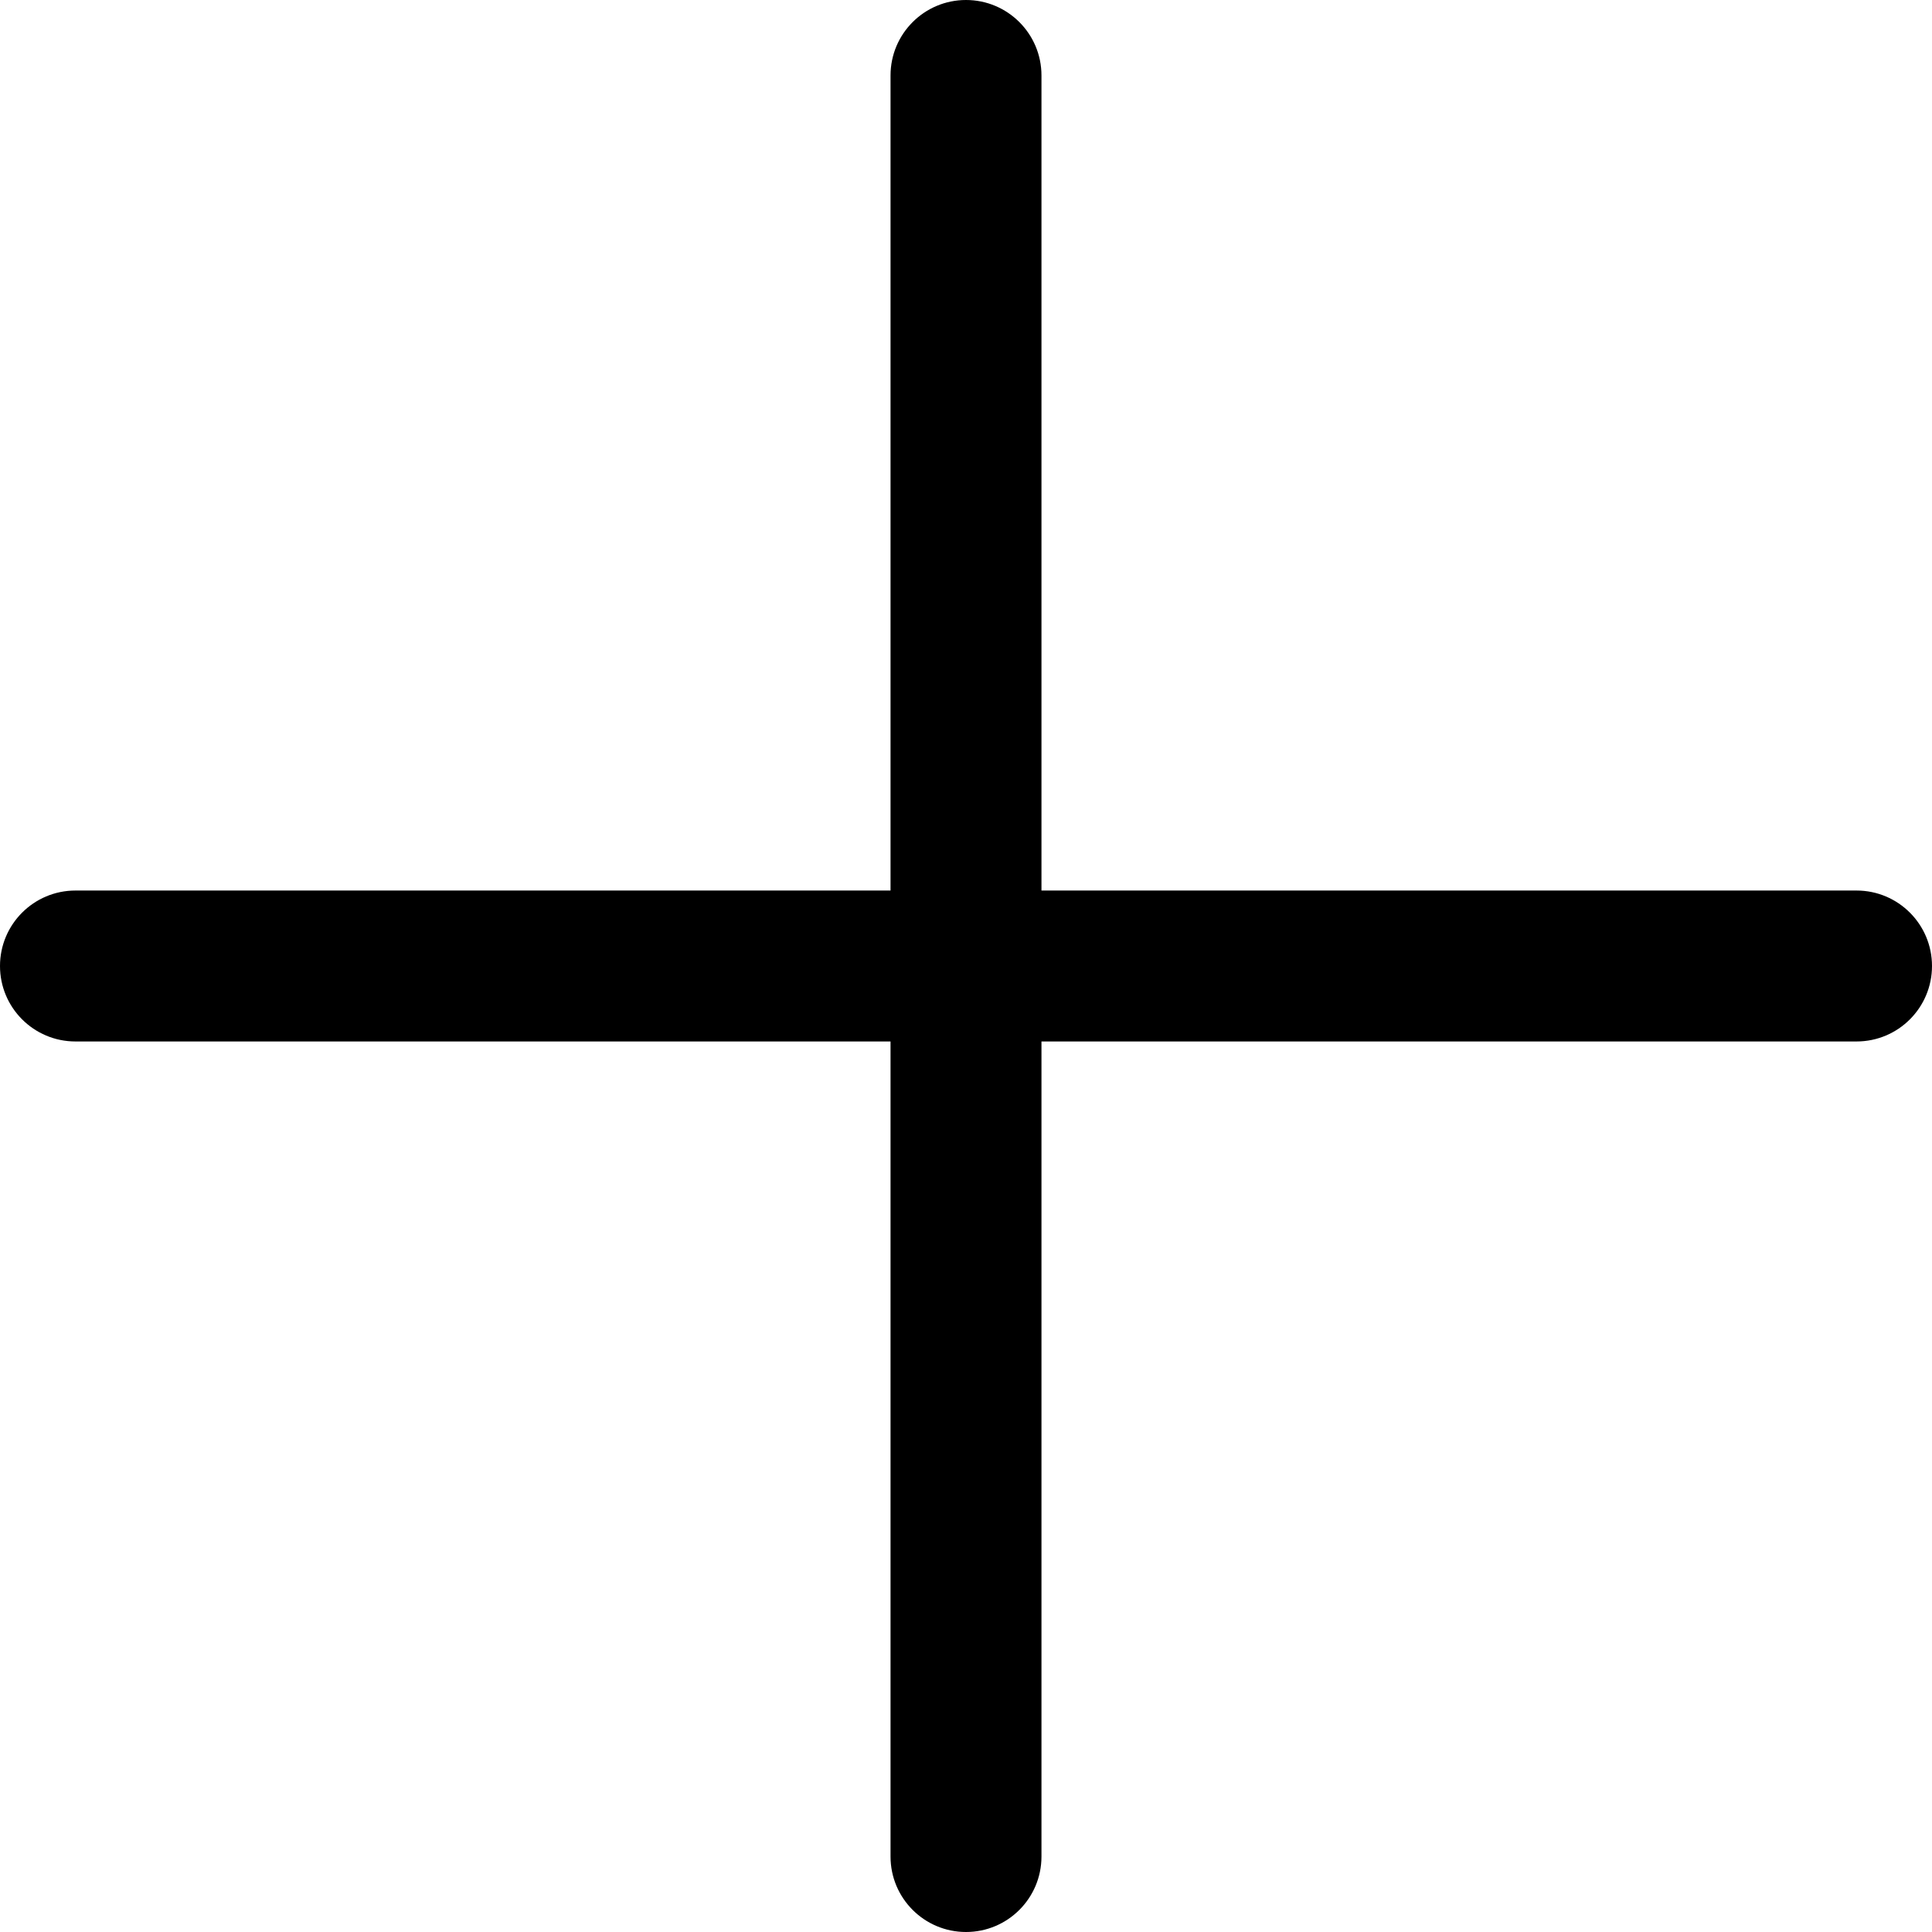
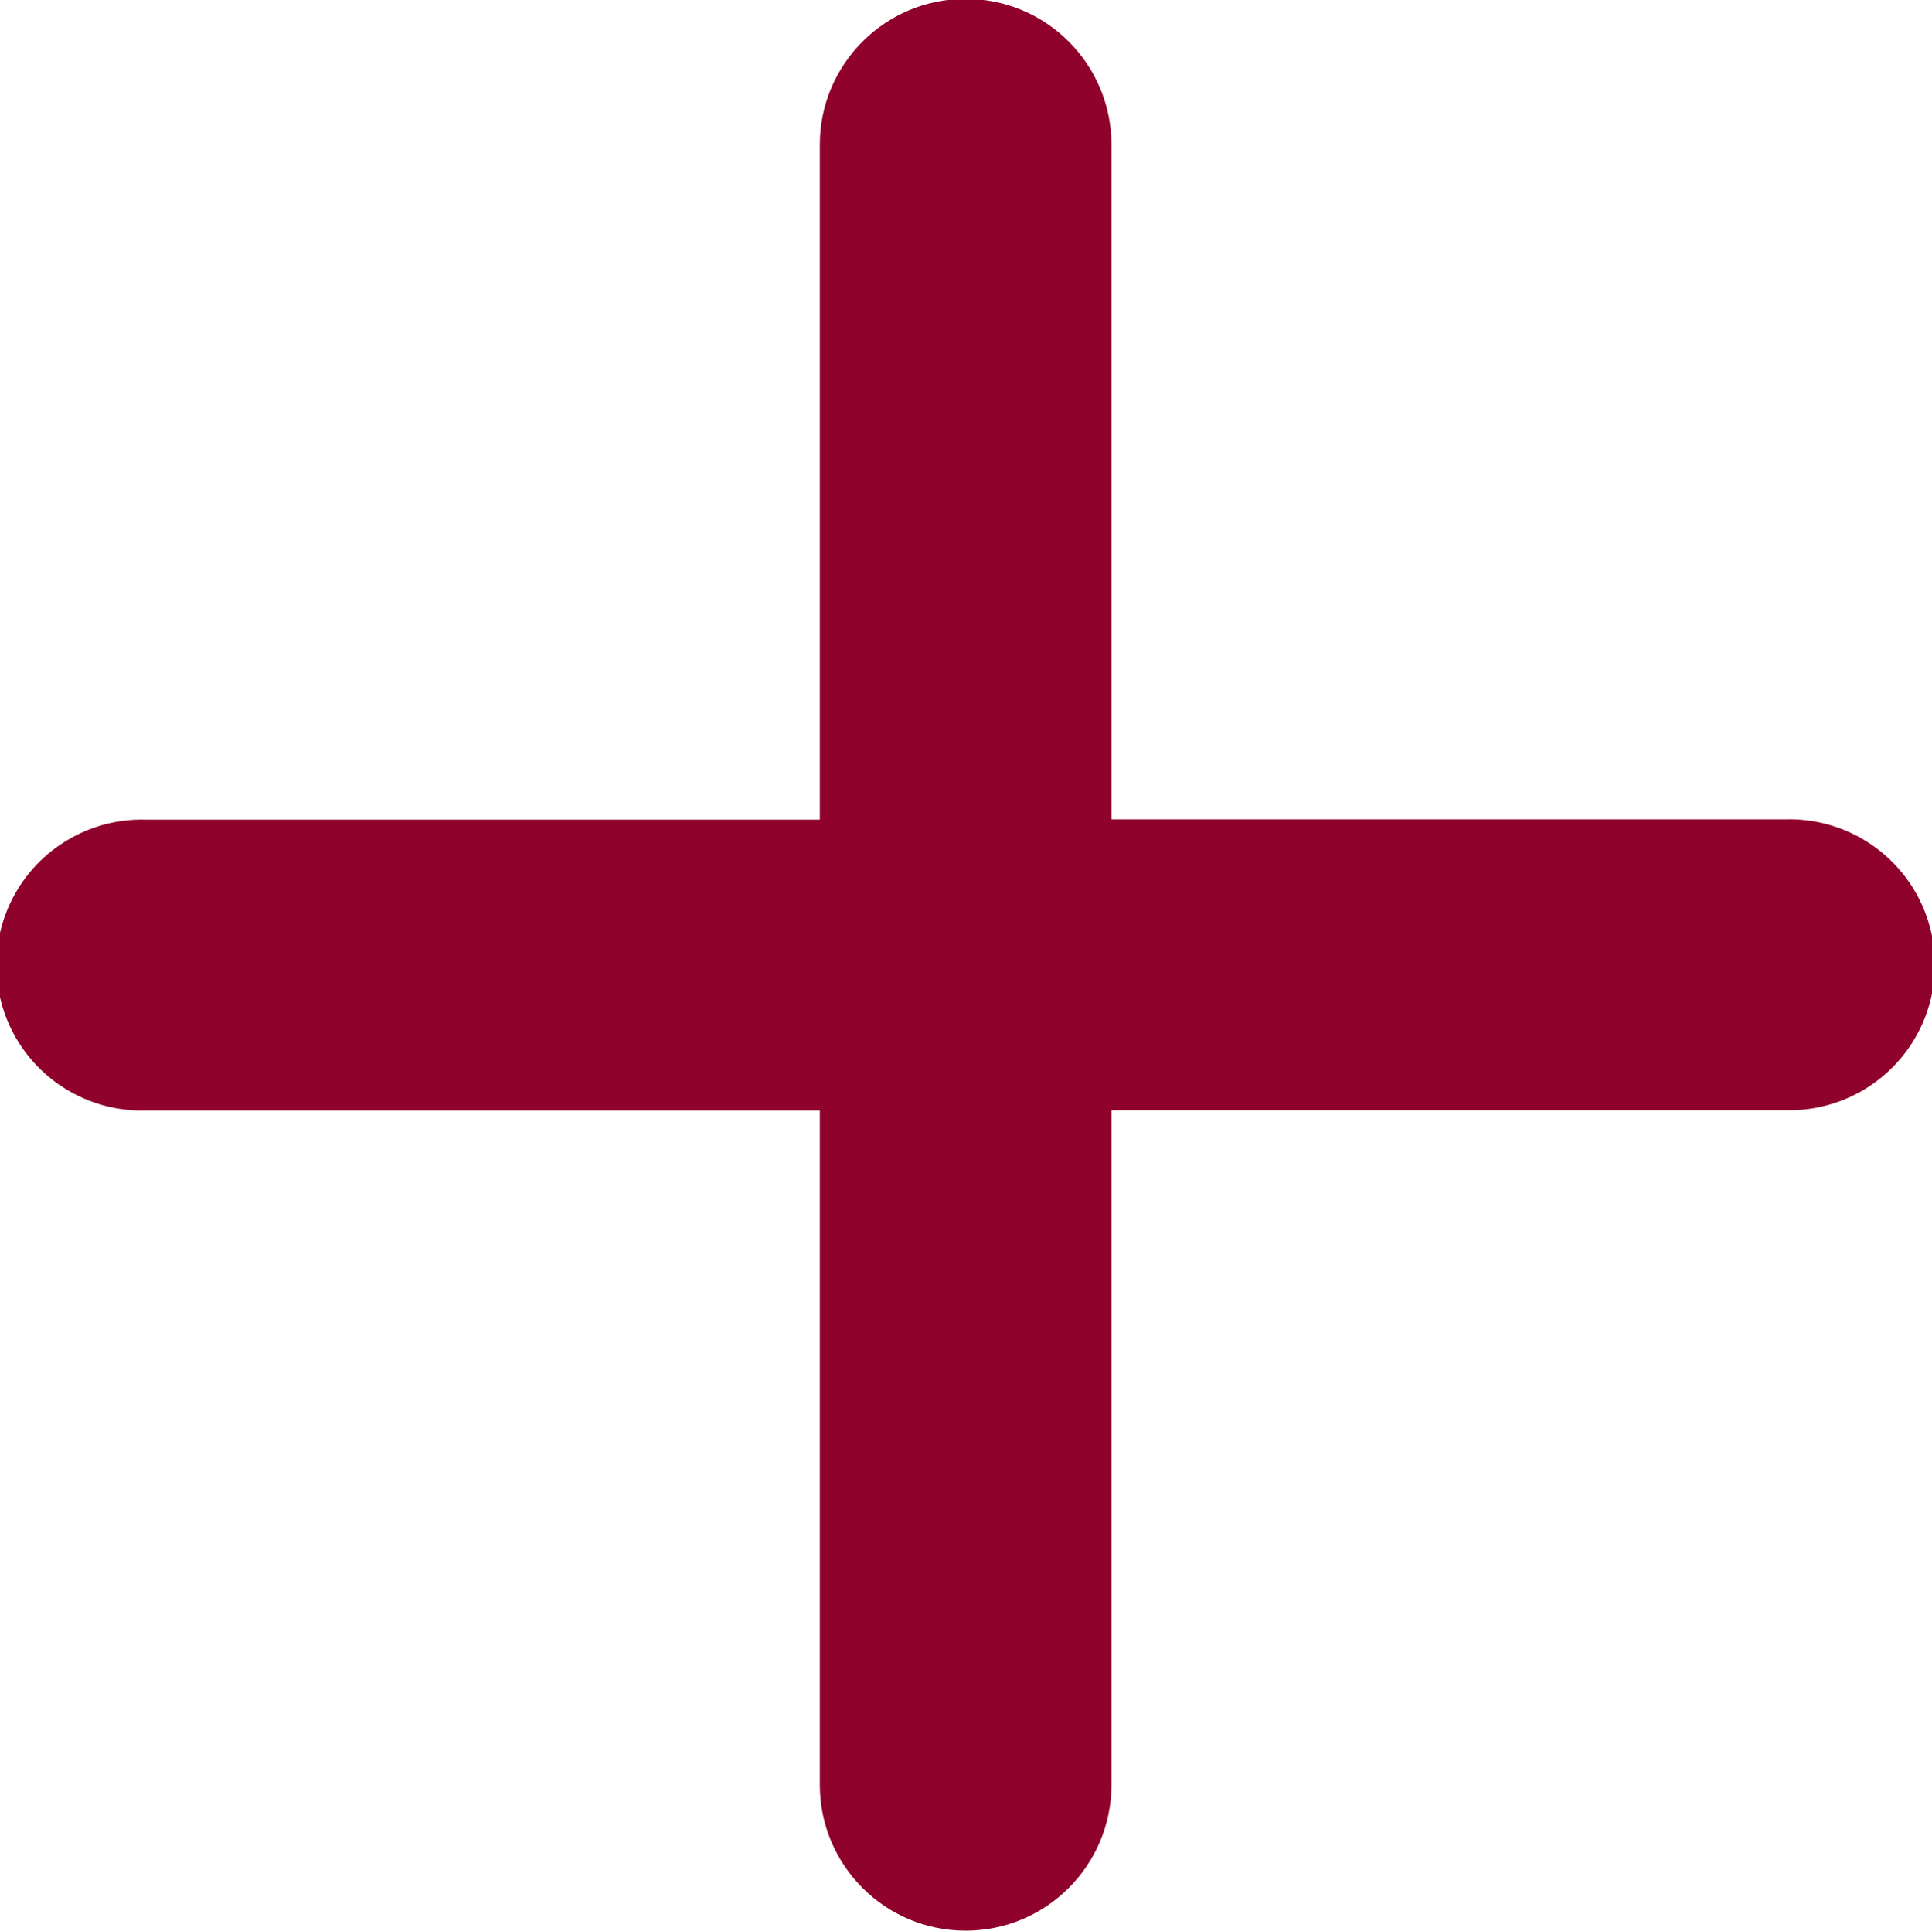
- <svg xmlns="http://www.w3.org/2000/svg" version="1.1" id="Capa_1" x="0px" y="0px" viewBox="0 0 512 512" style="enable-background:new 0 0 512 512;" xml:space="preserve">
-   <g>
-     <g>
-       <path d="M492,236H276V20c0-11.046-8.954-20-20-20c-11.046,0-20,8.954-20,20v216H20c-11.046,0-20,8.954-20,20s8.954,20,20,20h216    v216c0,11.046,8.954,20,20,20s20-8.954,20-20V276h216c11.046,0,20-8.954,20-20C512,244.954,503.046,236,492,236z" />
-     </g>
-   </g>
-   <g>
- </g>
-   <g>
- </g>
-   <g>
- </g>
-   <g>
- </g>
-   <g>
- </g>
-   <g>
- </g>
-   <g>
- </g>
-   <g>
- </g>
-   <g>
- </g>
-   <g>
- </g>
-   <g>
- </g>
-   <g>
- </g>
-   <g>
- </g>
-   <g>
- </g>
-   <g>
- </g>
+ <svg xmlns="http://www.w3.org/2000/svg" width="19.063" height="19.061" viewBox="0 0 19.063 19.061">
+   <path id="Path_206" data-name="Path 206" d="M15031.52,12472.194v-6.66h-6.654a1.436,1.436,0,1,1,0-2.871h6.654V12456a1.439,1.439,0,0,1,2.879,0v6.66h6.654a1.436,1.436,0,1,1,0,2.871h-6.654v6.66a1.439,1.439,0,0,1-2.879,0Z" transform="translate(-15023.428 -12454.571)" fill="#8f022c" />
</svg>
